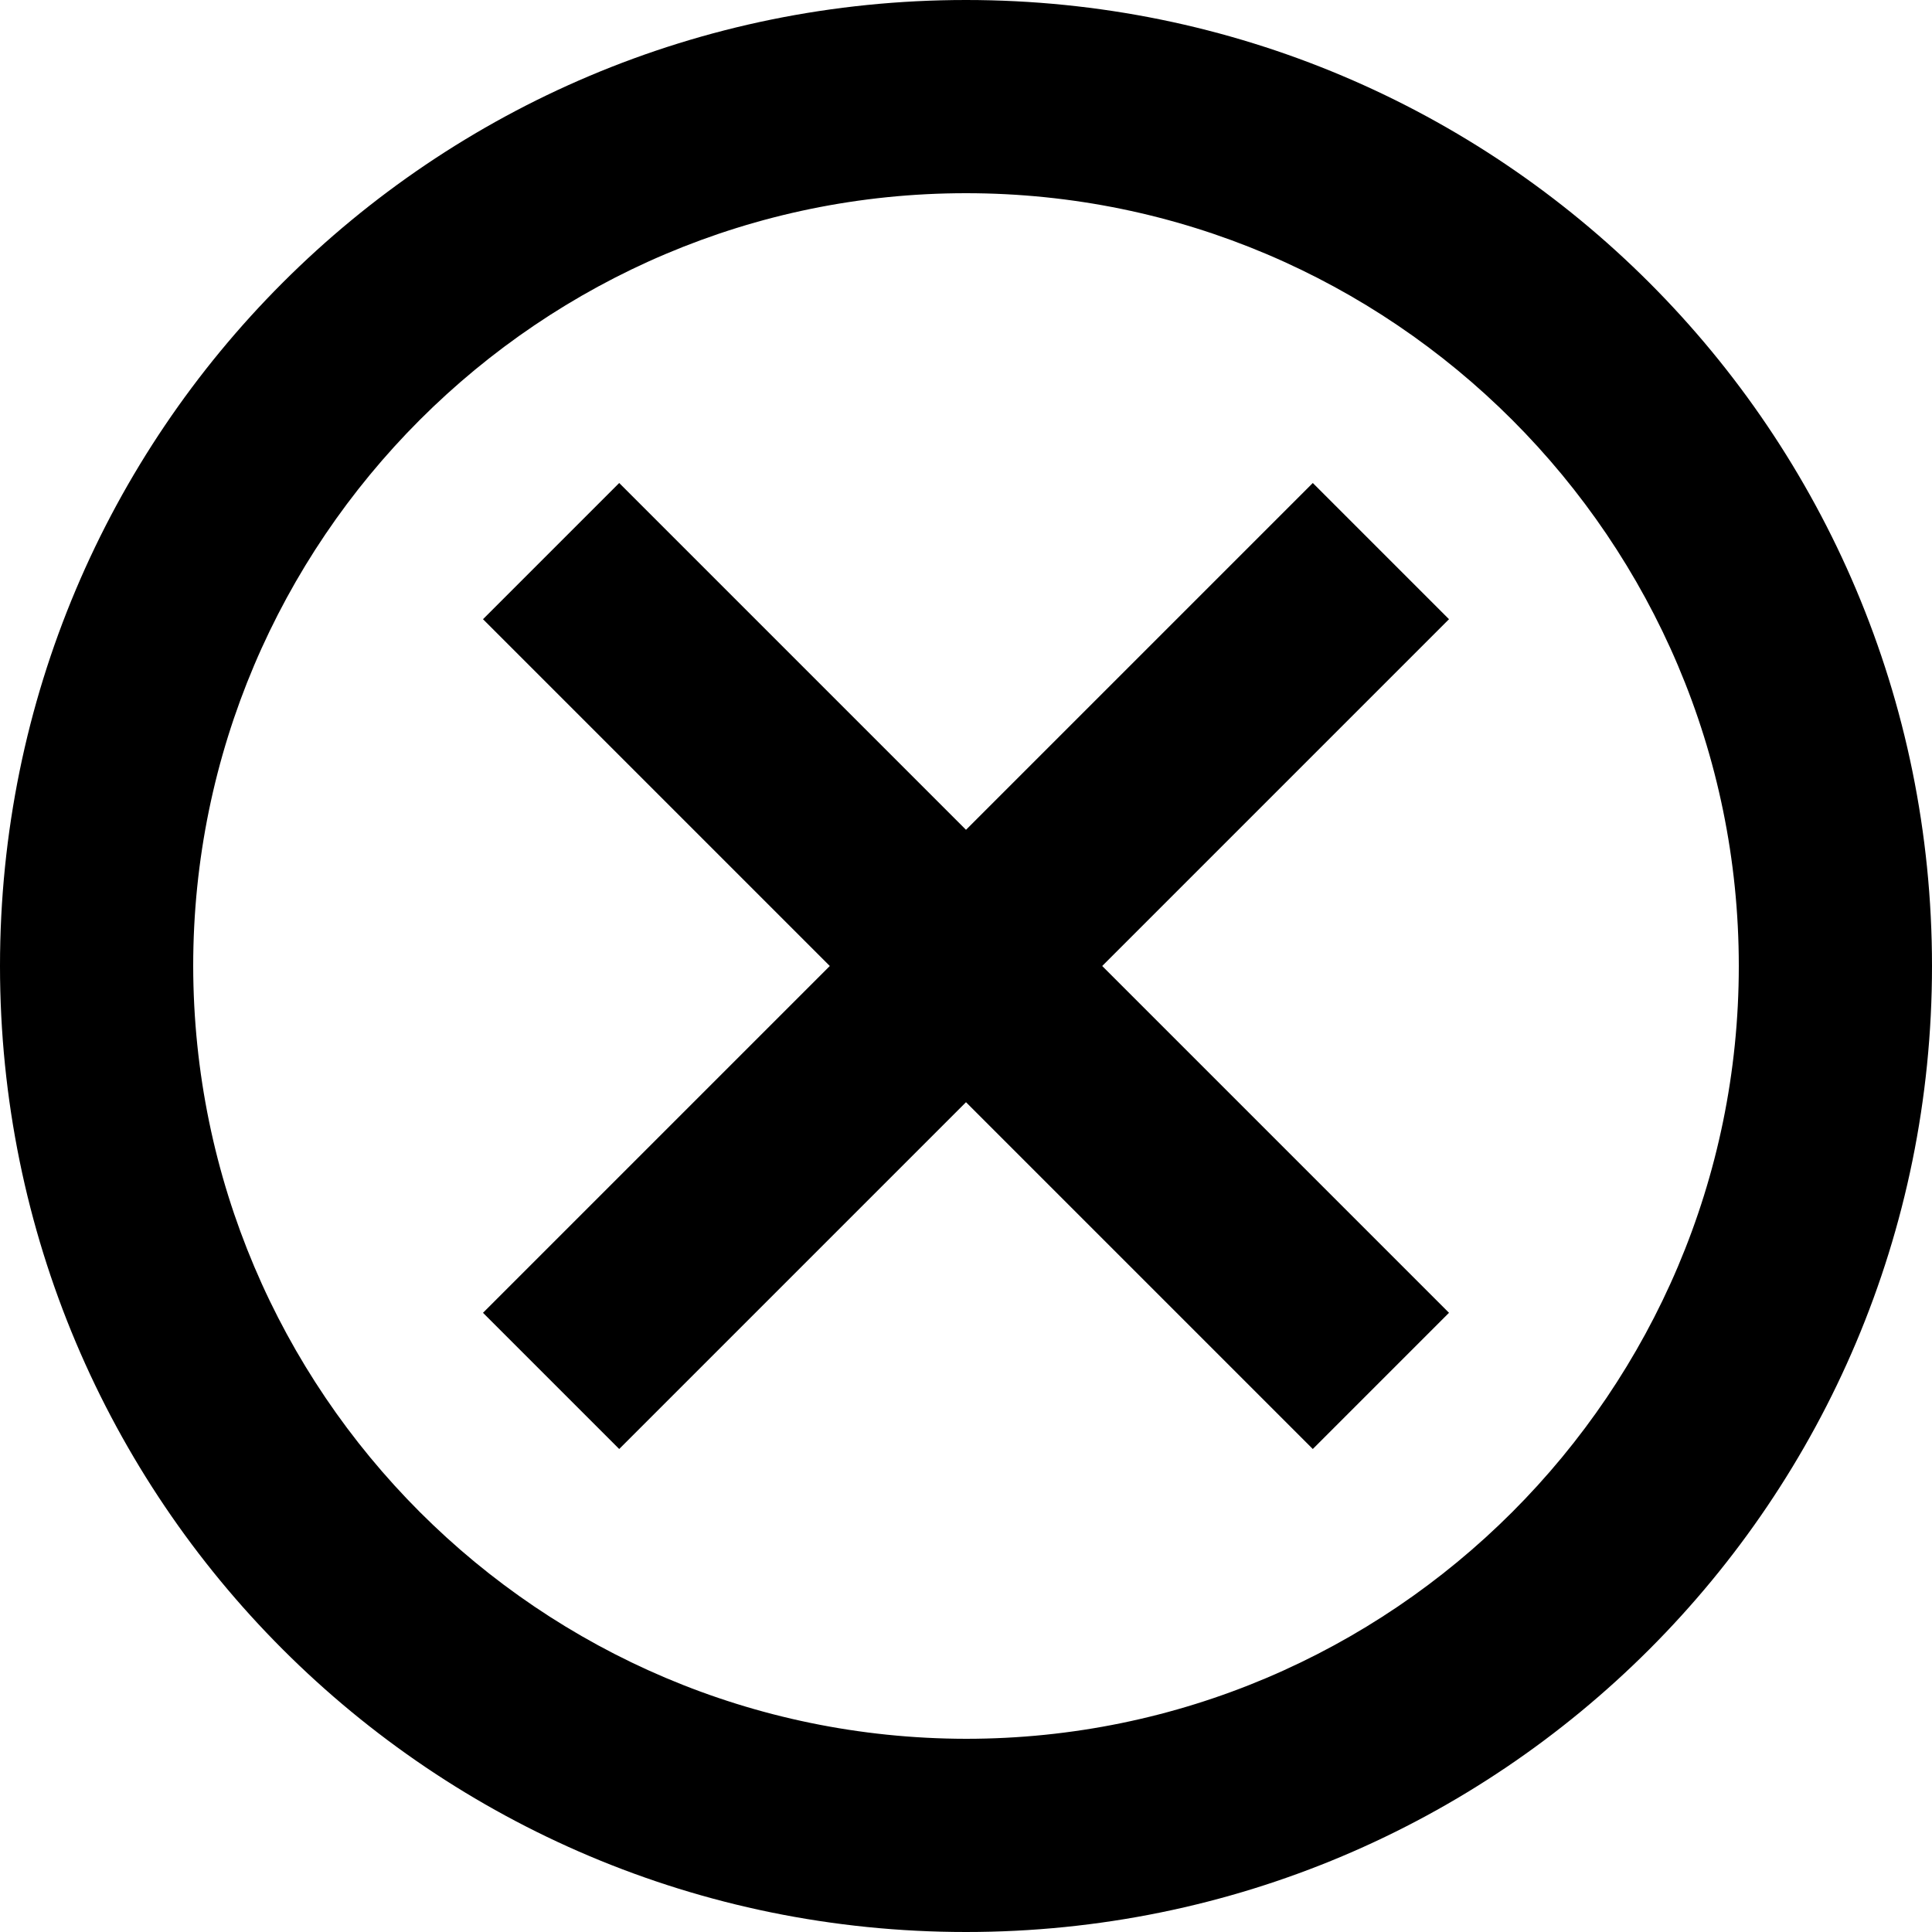
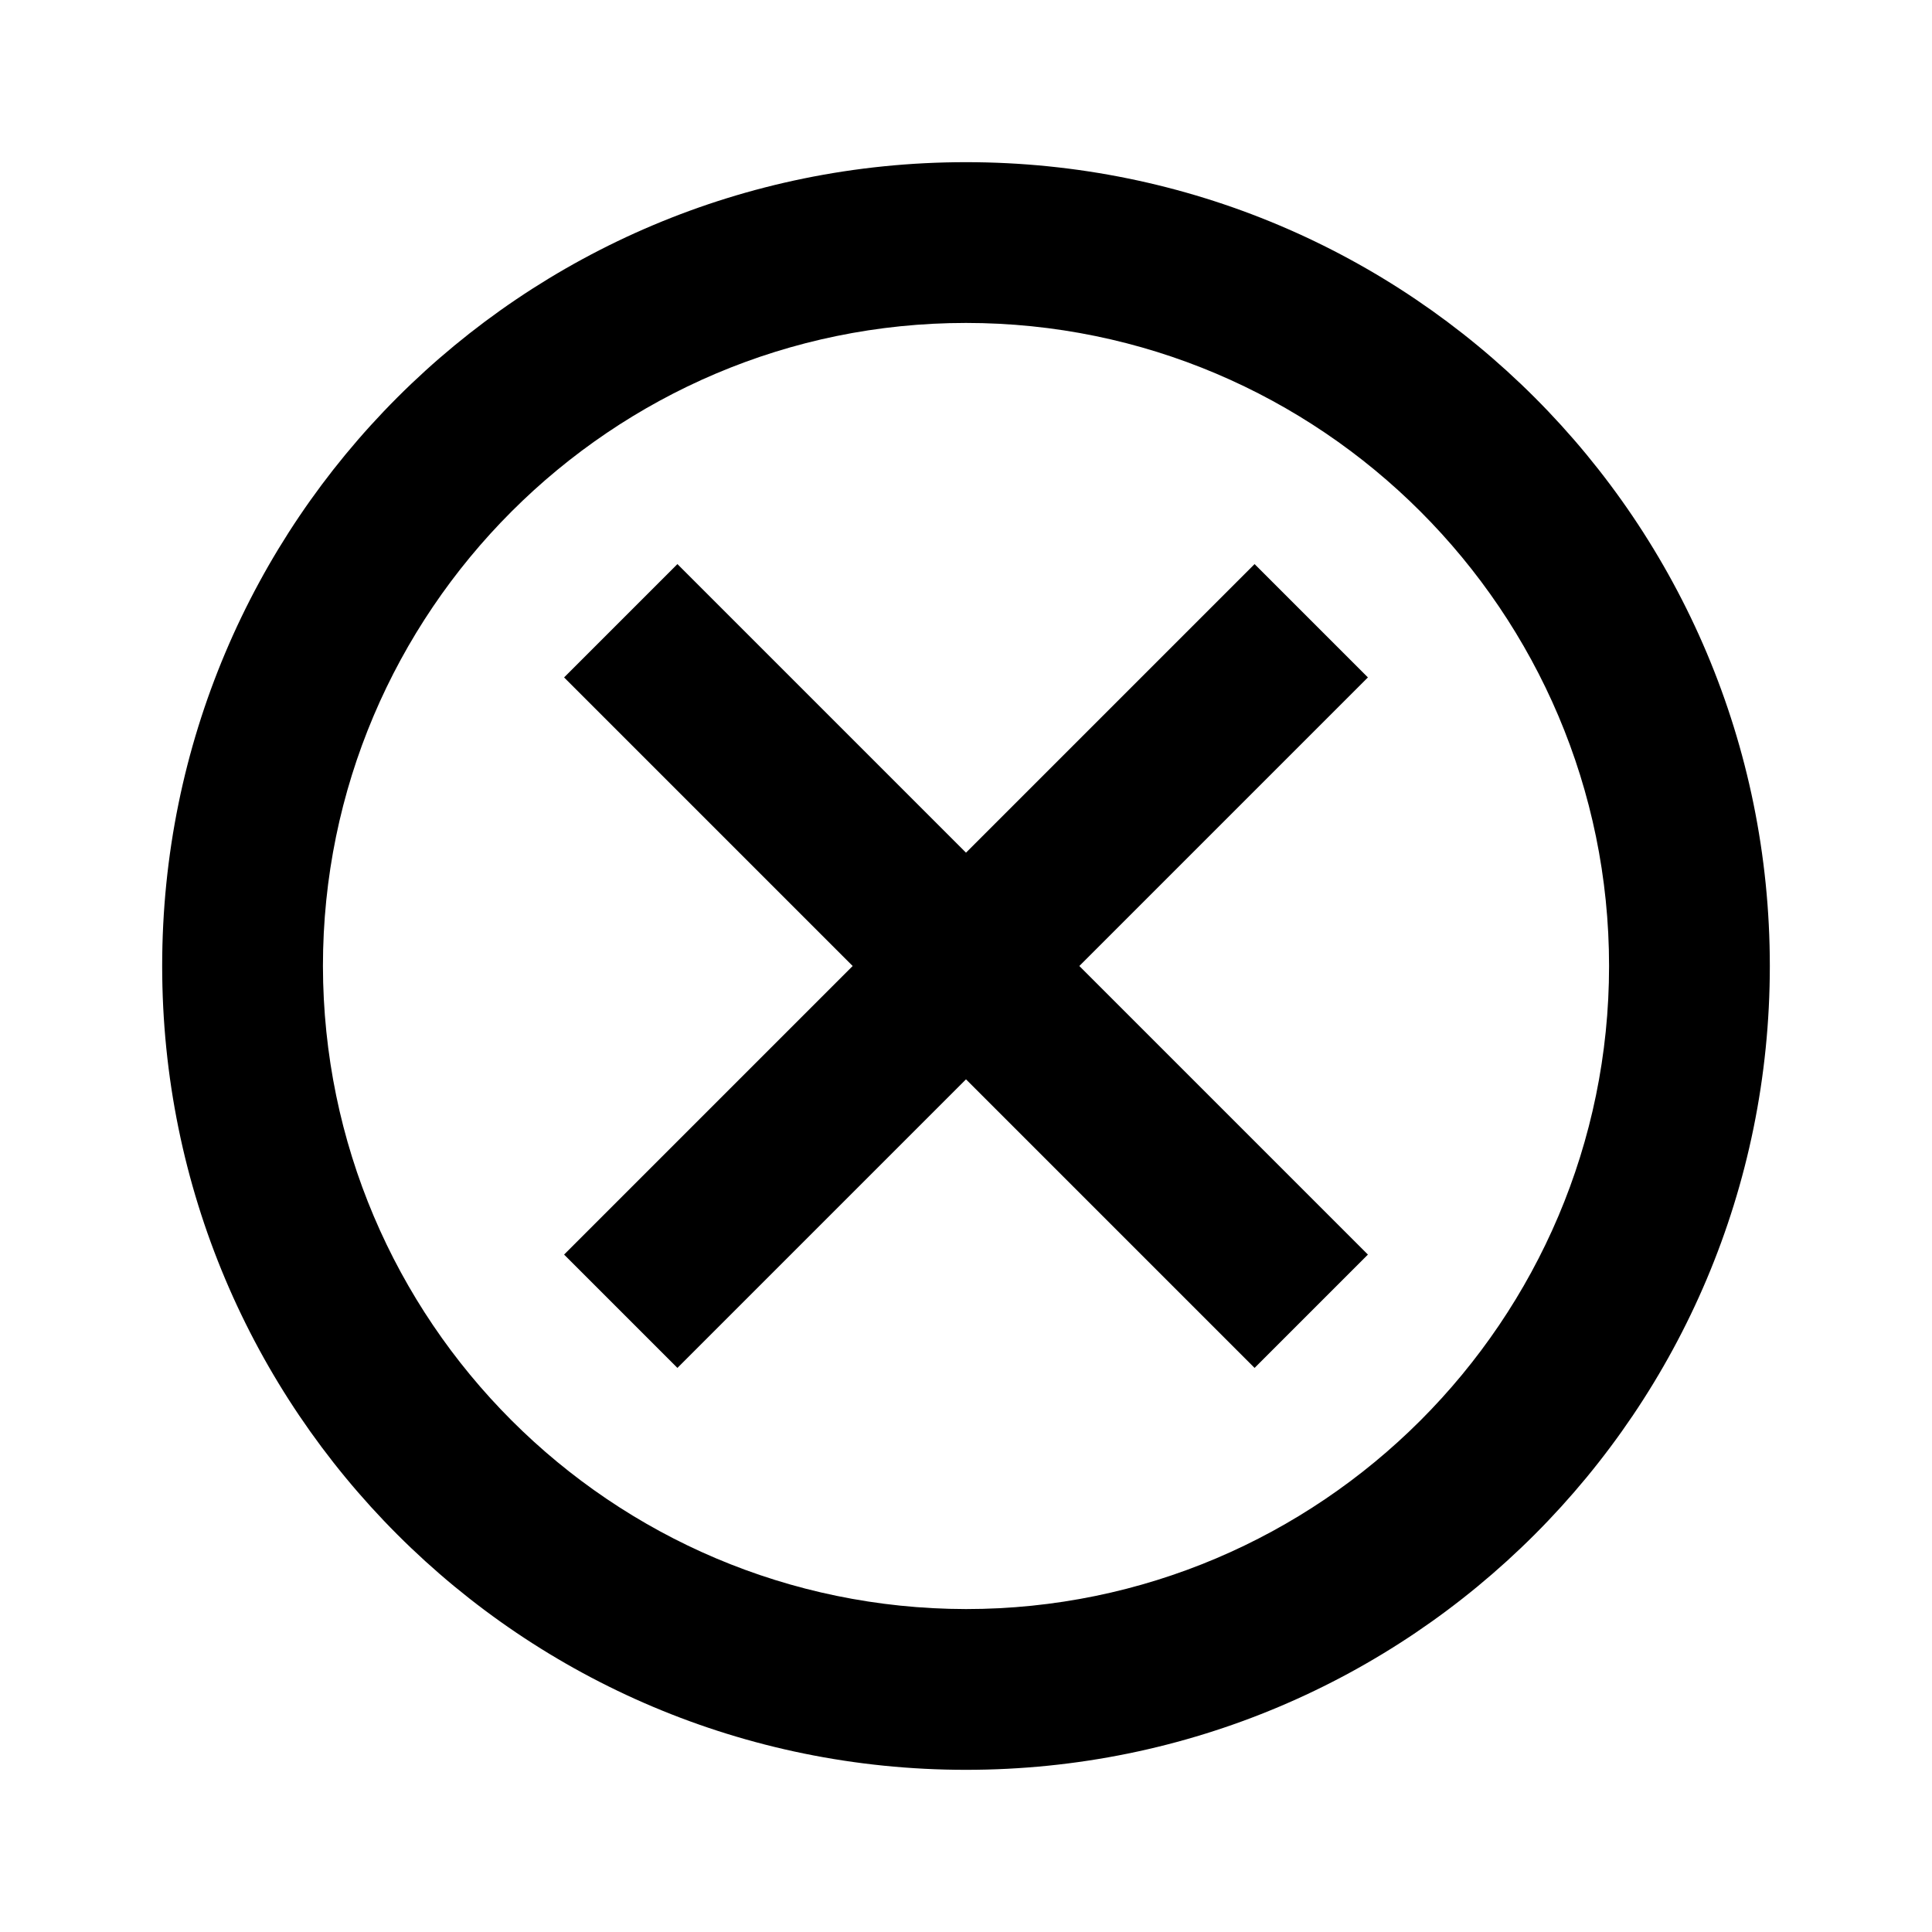
- <svg xmlns="http://www.w3.org/2000/svg" width="16" height="16" viewBox="0 0 16 16">
+ <svg xmlns="http://www.w3.org/2000/svg" width="19.228" height="19.228" viewBox="-1.614 -1.614 19.228 19.228">
  <path fill-rule="evenodd" d="M8 0C3.576 0 0 3.576 0 8s3.576 8 8 8 8-3.576 8-8-3.576-8-8-8m0 14.4A6.41 6.41 0 0 1 1.6 8c0-3.528 2.872-6.4 6.4-6.4s6.4 2.872 6.4 6.4-2.872 6.4-6.4 6.4m0-7.528L10.872 4 12 5.128 9.128 8 12 10.872 10.872 12 8 9.128 5.128 12 4 10.872 6.872 8 4 5.128 5.128 4z" clip-rule="evenodd" />
</svg>
